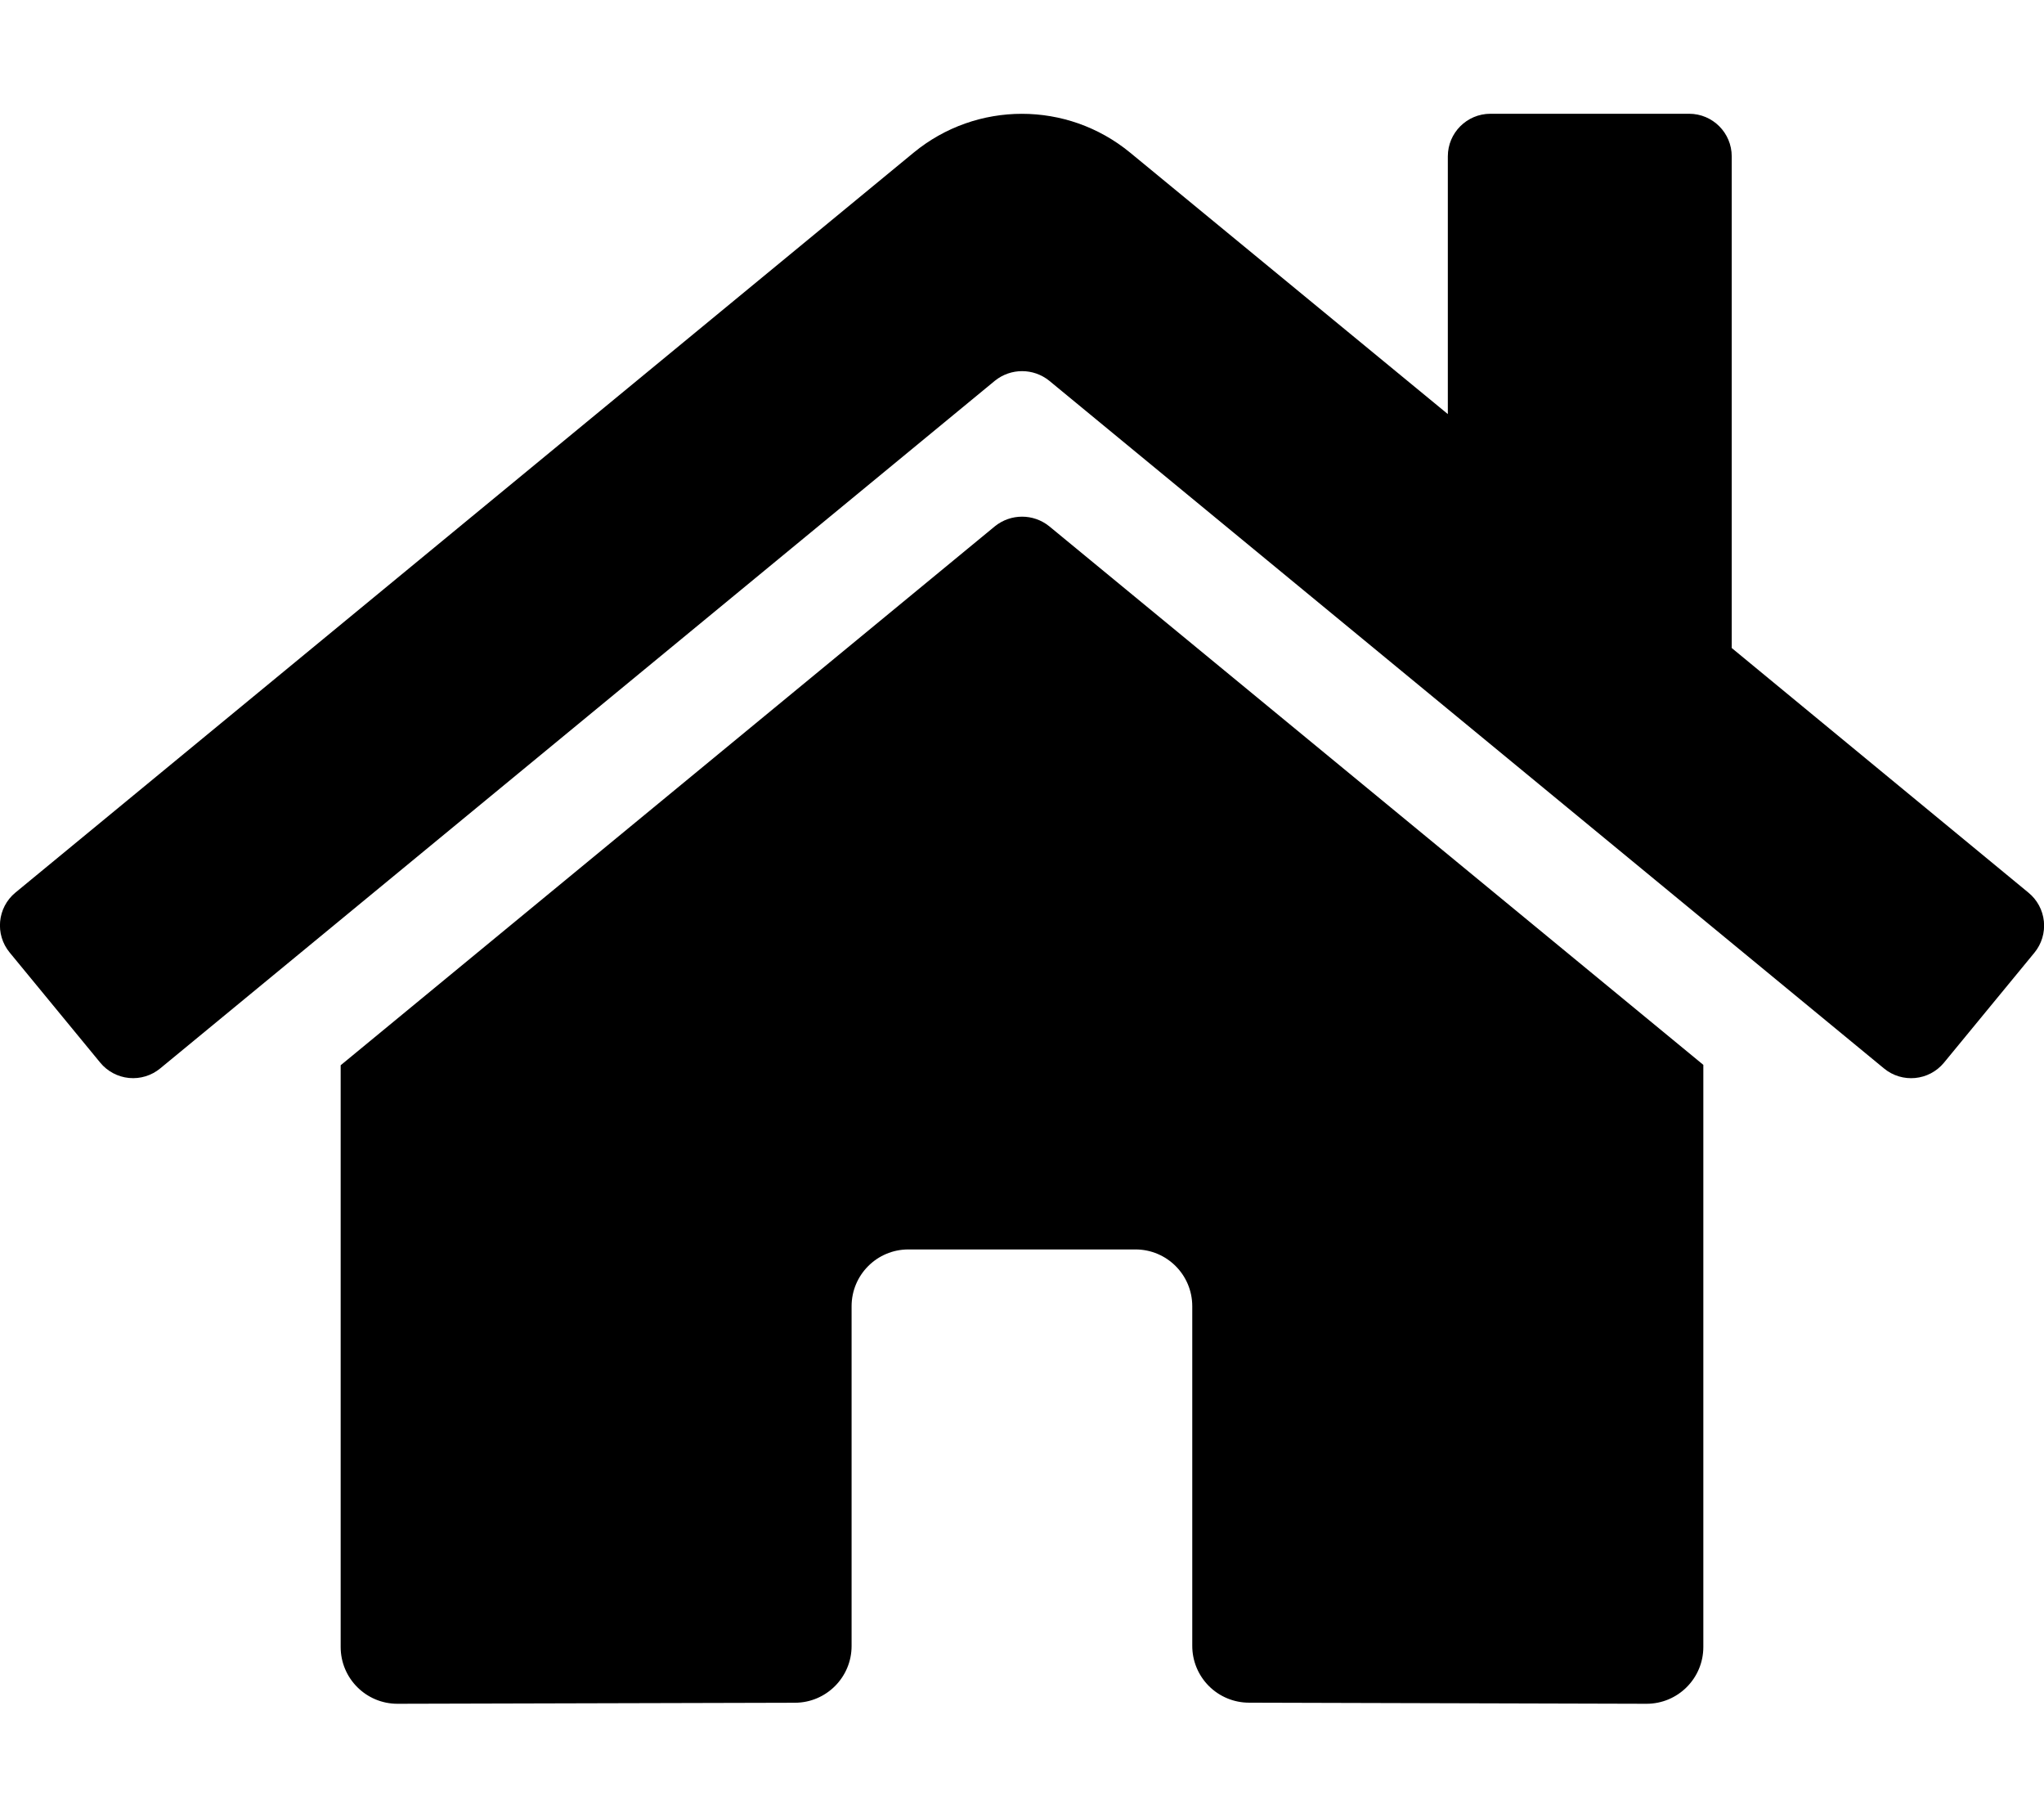
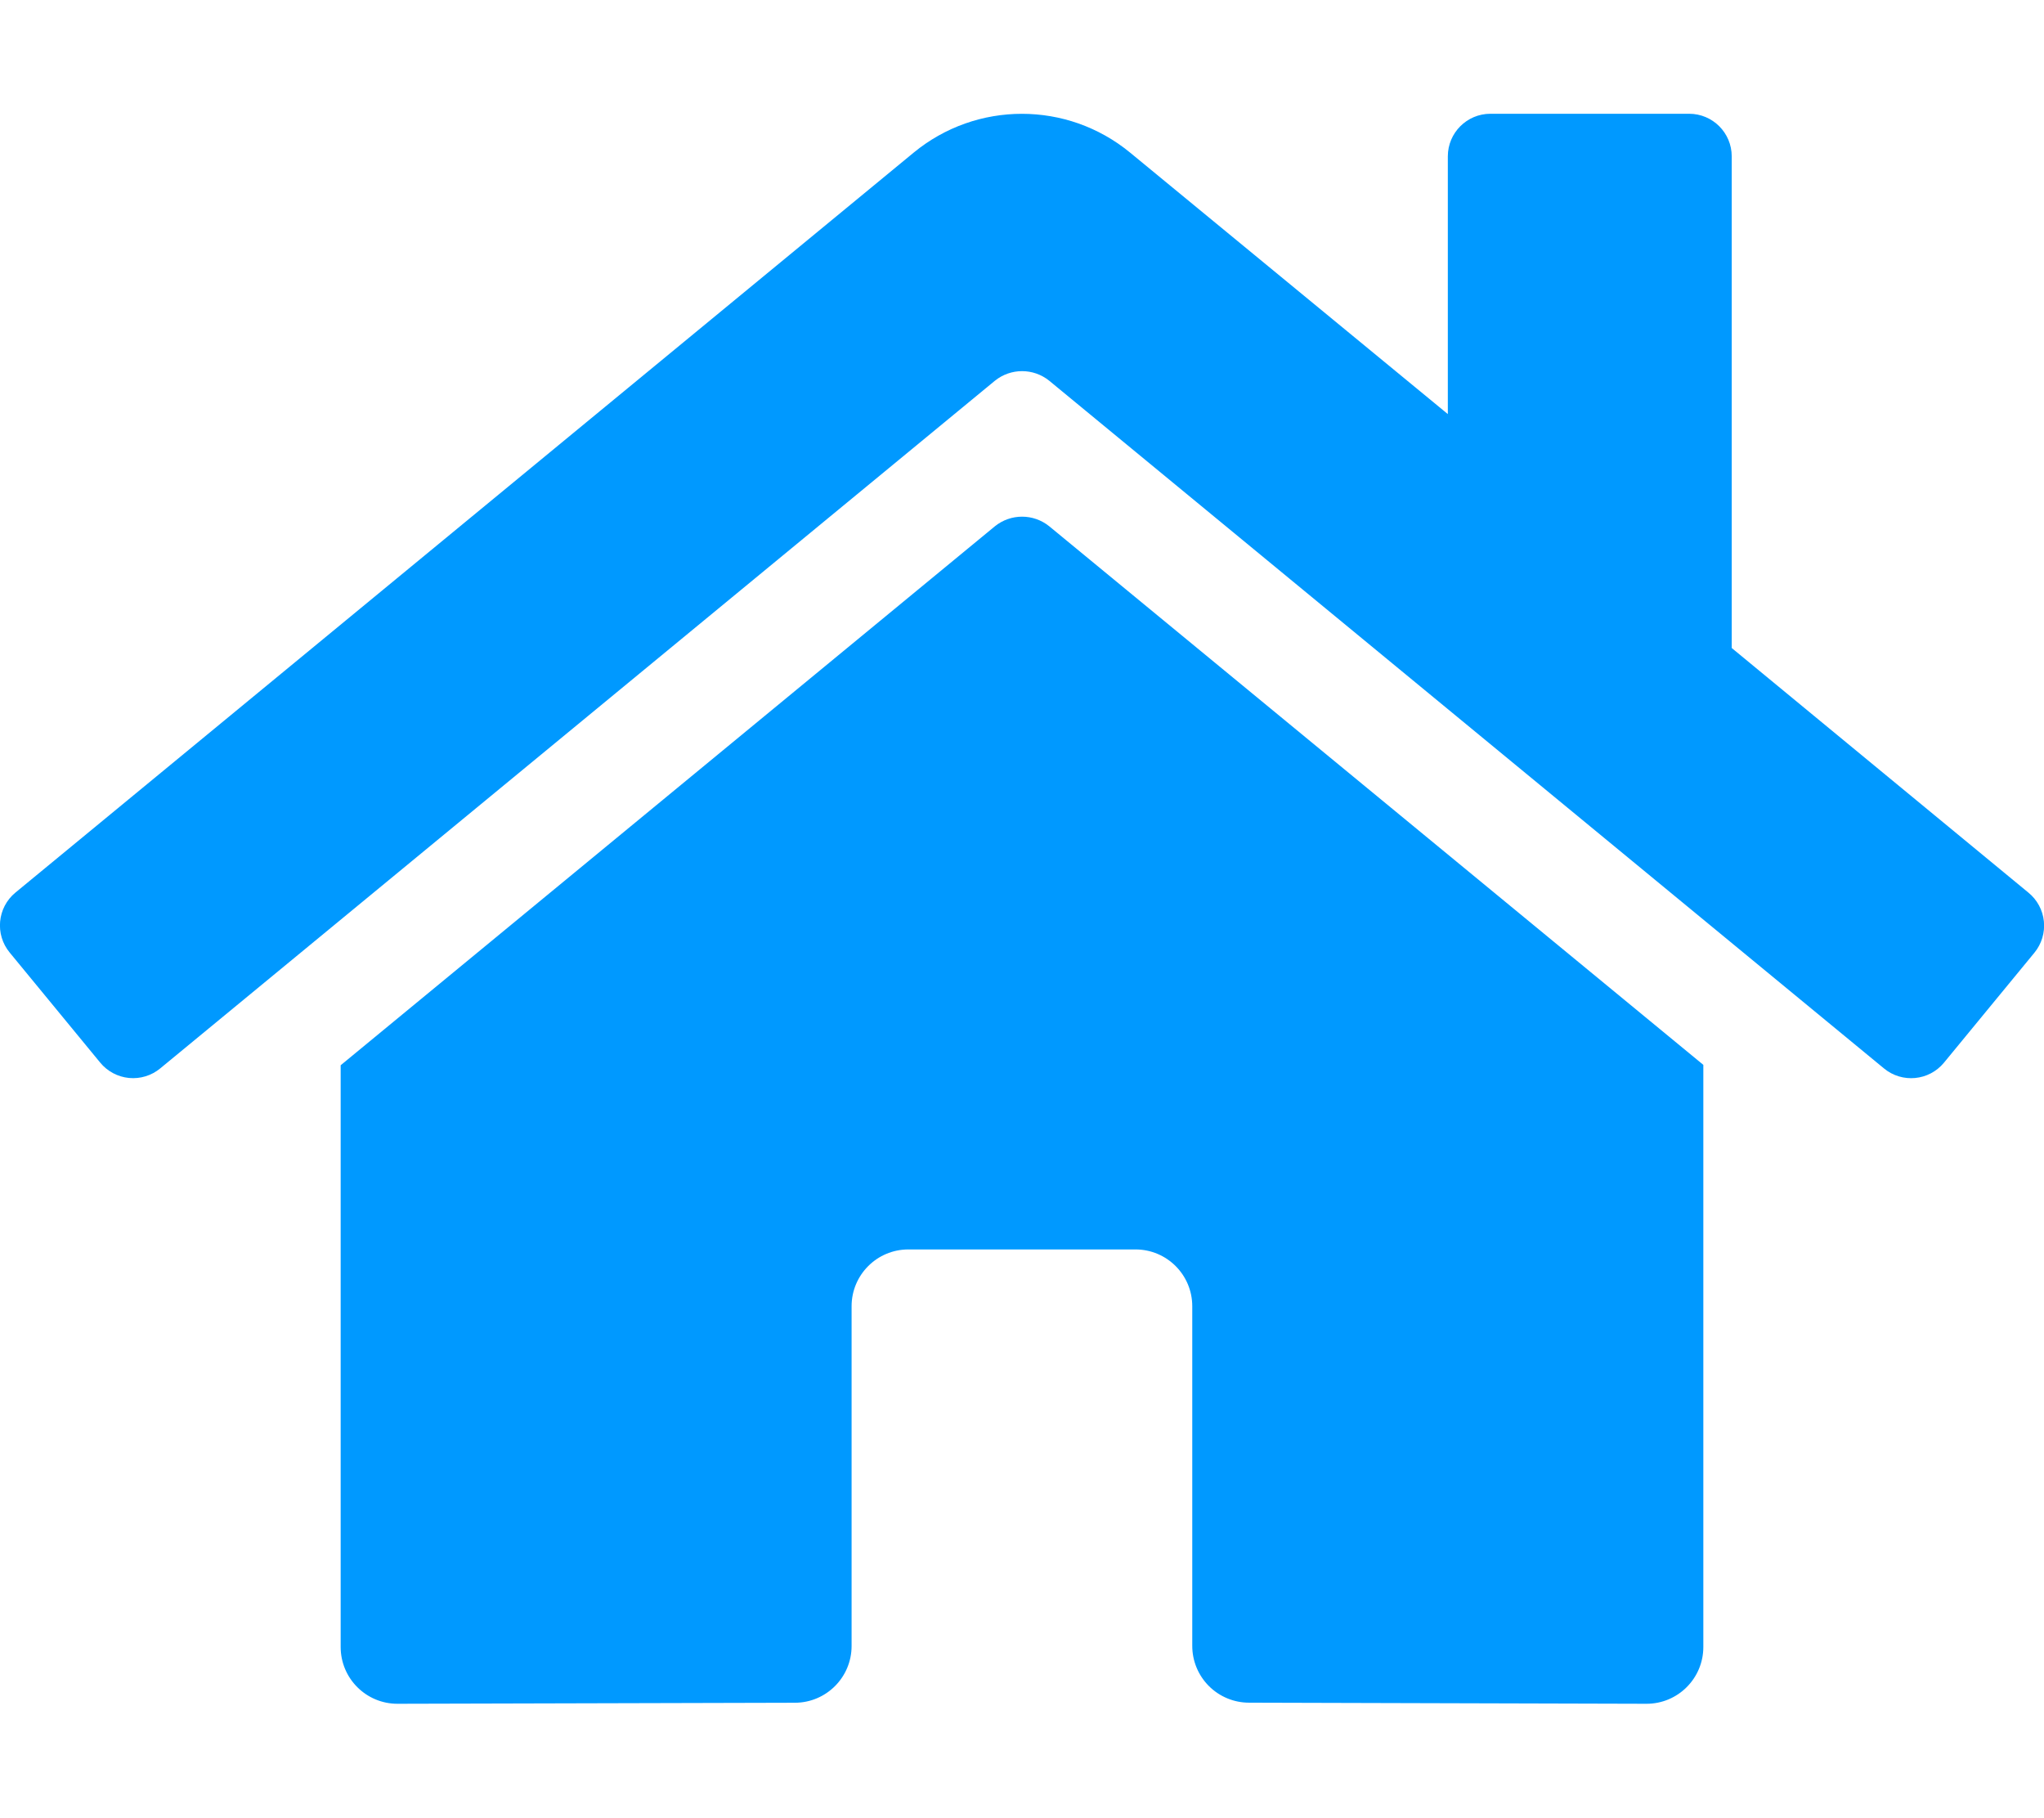
- <svg xmlns="http://www.w3.org/2000/svg" aria-hidden="true" focusable="false" data-prefix="fas" data-icon="home" class="svg-inline--fa fa-home fa-w-18" role="img" viewBox="0 0 576 512">
-   <path fill="currentColor" d="M280.37 148.26L96 300.11V464a16 16 0 0 0 16 16l112.06-.29a16 16 0 0 0 15.92-16V368a16 16 0 0 1 16-16h64a16 16 0 0 1 16 16v95.64a16 16 0 0 0 16 16.05L464 480a16 16 0 0 0 16-16V300L295.67 148.26a12.19 12.19 0 0 0-15.3 0zM571.6 251.47L488 182.56V44.05a12 12 0 0 0-12-12h-56a12 12 0 0 0-12 12v72.61L318.47 43a48 48 0 0 0-61 0L4.34 251.47a12 12 0 0 0-1.6 16.9l25.5 31A12 12 0 0 0 45.15 301l235.22-193.74a12.19 12.19 0 0 1 15.3 0L530.9 301a12 12 0 0 0 16.9-1.6l25.5-31a12 12 0 0 0-1.7-16.93z" />
+ <svg xmlns="http://www.w3.org/2000/svg" width="576" height="512" class="svg-inline--fa fa-home fa-w-18">
+   <g>
+     <rect fill="none" id="canvas_background" height="602" width="802" y="-1" x="-1" />
+   </g>
+   <g>
+     <path id="svg_1" d="m280.37,148.26l-184.37,151.85l0,163.89a16,16 0 0 0 16,16l112.06,-0.29a16,16 0 0 0 15.92,-16l0,-95.71a16,16 0 0 1 16,-16l64,0a16,16 0 0 1 16,16l0,95.64a16,16 0 0 0 16,16.05l112.02,0.31a16,16 0 0 0 16,-16l0,-164l-184.33,-151.74a12.19,12.19 0 0 0 -15.3,0zm291.23,103.21l-83.6,-68.91l0,-138.51a12,12 0 0 0 -12,-12l-56,0a12,12 0 0 0 -12,12l0,72.61l-89.53,-73.66a48,48 0 0 0 -61,0l-253.13,208.47a12,12 0 0 0 -1.6,16.9l25.5,31a12,12 0 0 0 16.91,1.63l235.22,-193.74a12.19,12.19 0 0 1 15.3,0l235.23,193.74a12,12 0 0 0 16.9,-1.6l25.5,-31a12,12 0 0 0 -1.7,-16.93z" fill="#0099ff" />
+   </g>
</svg>
